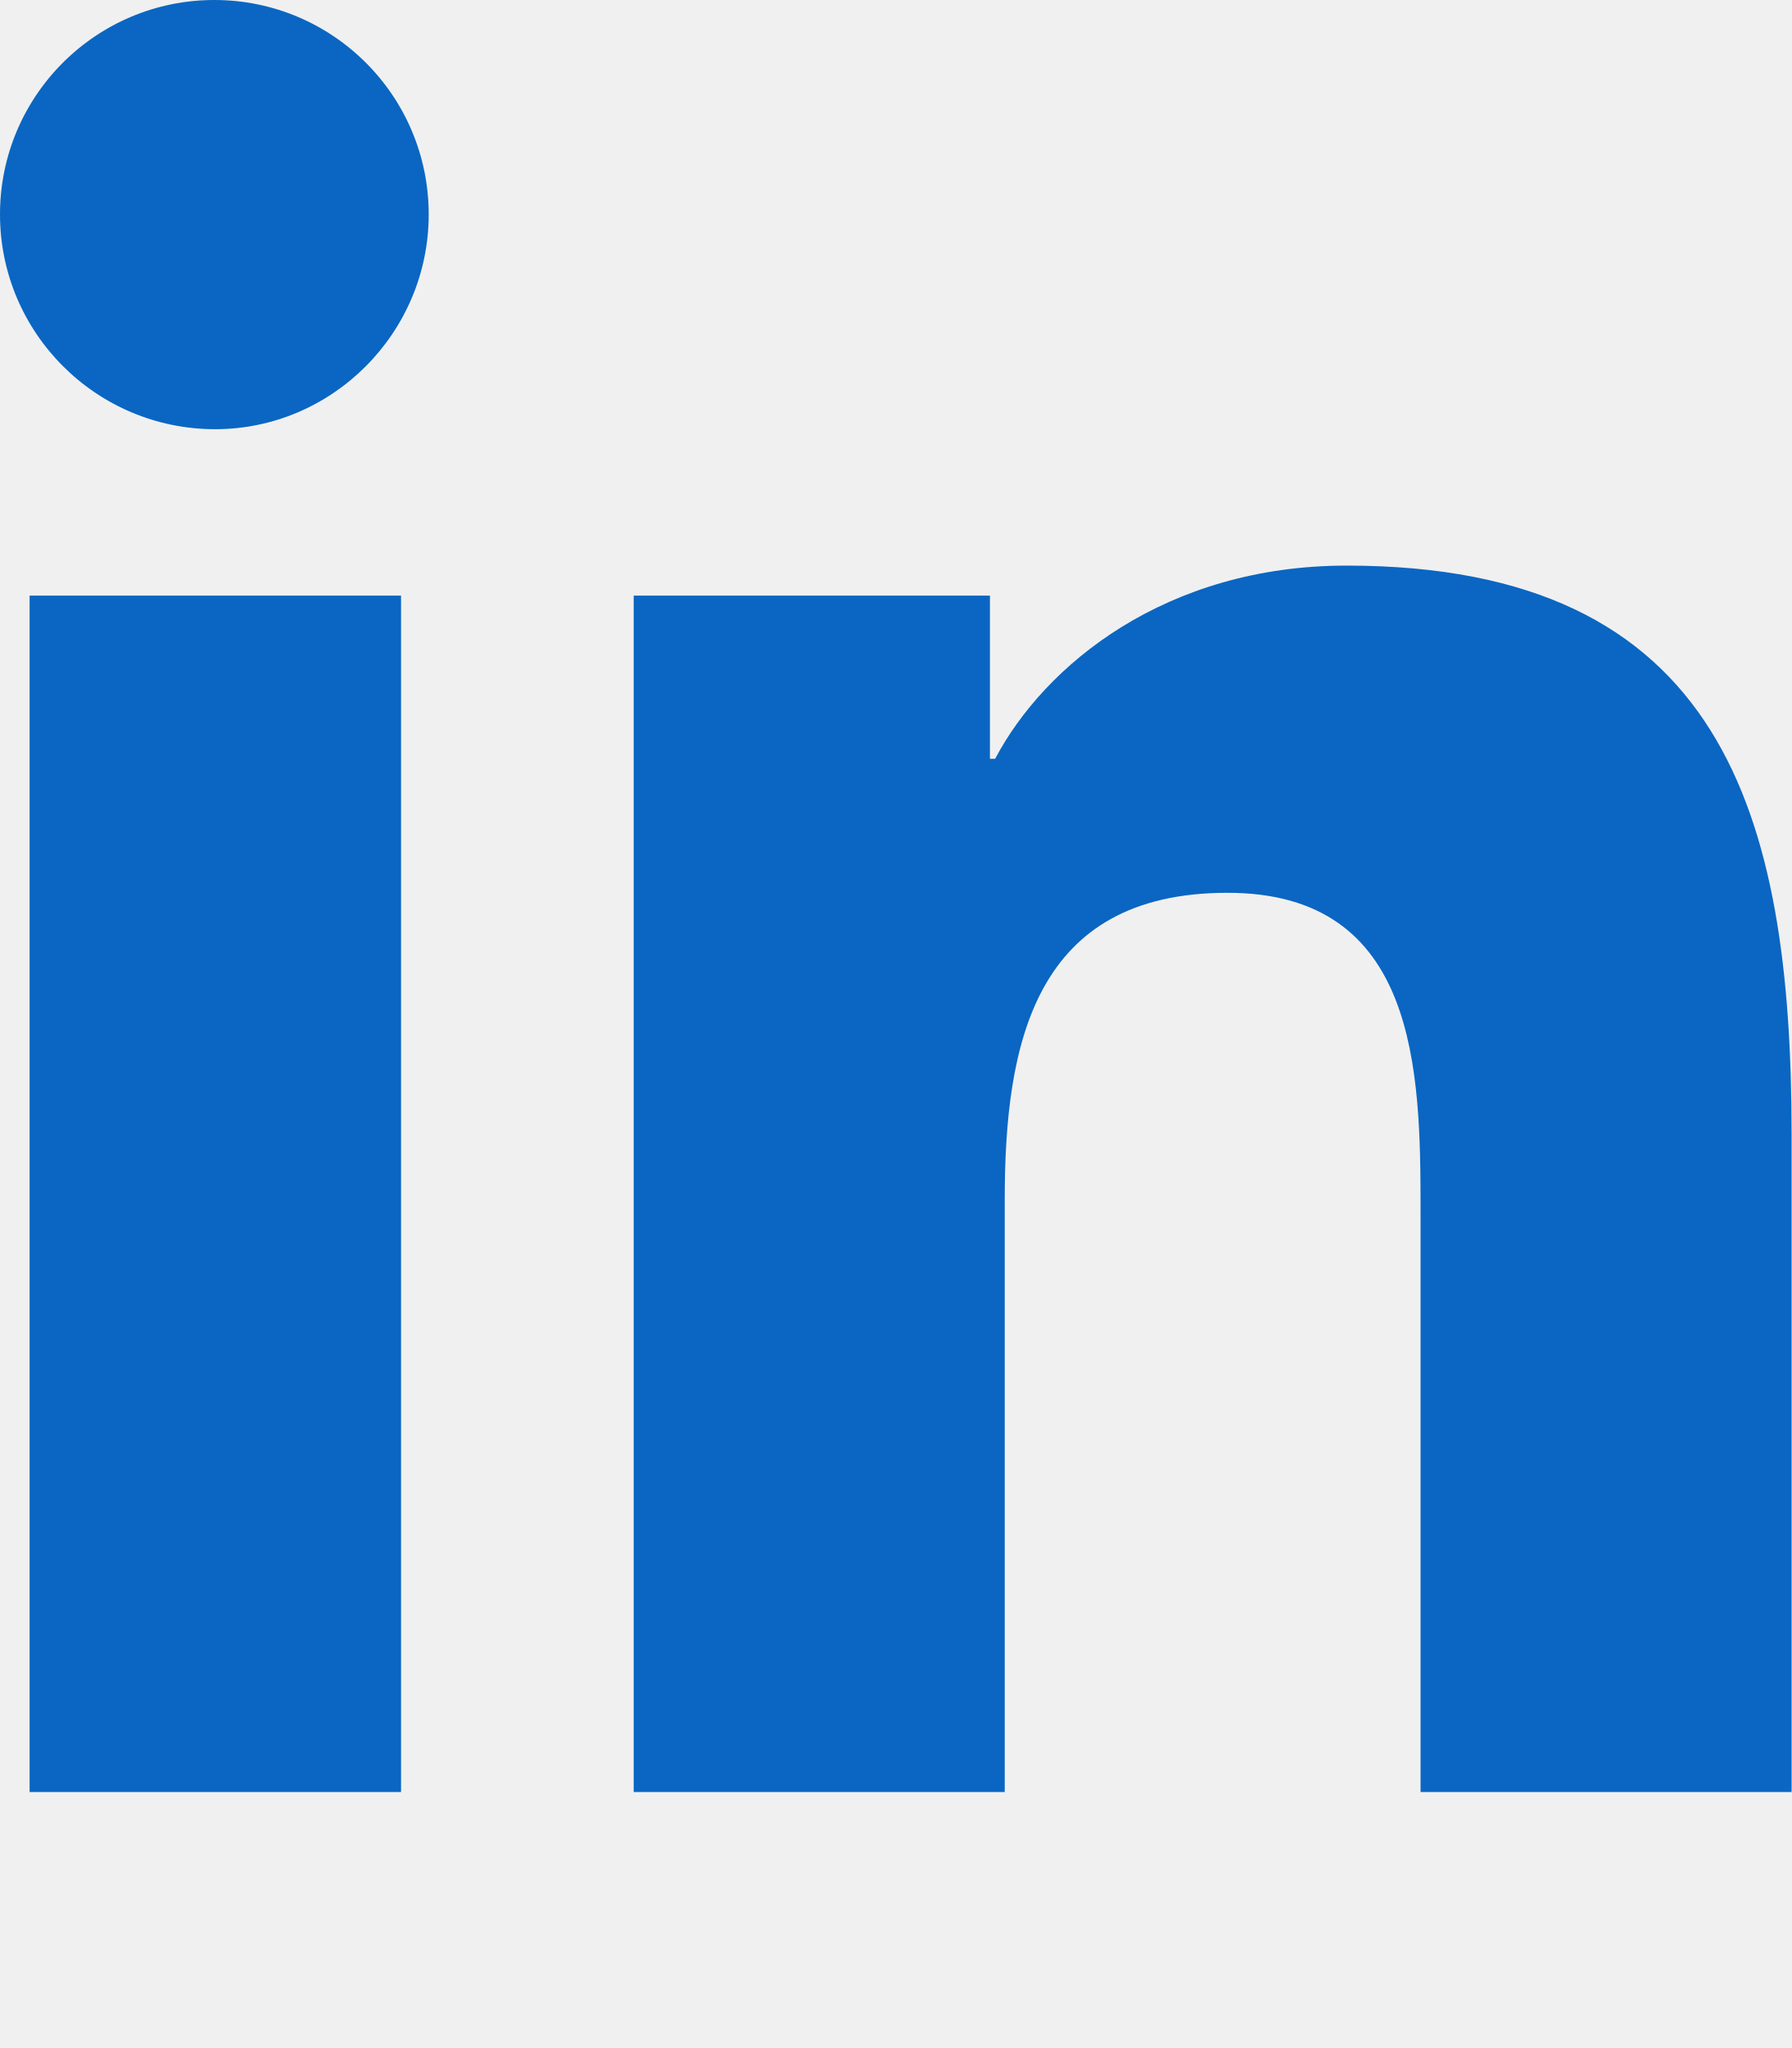
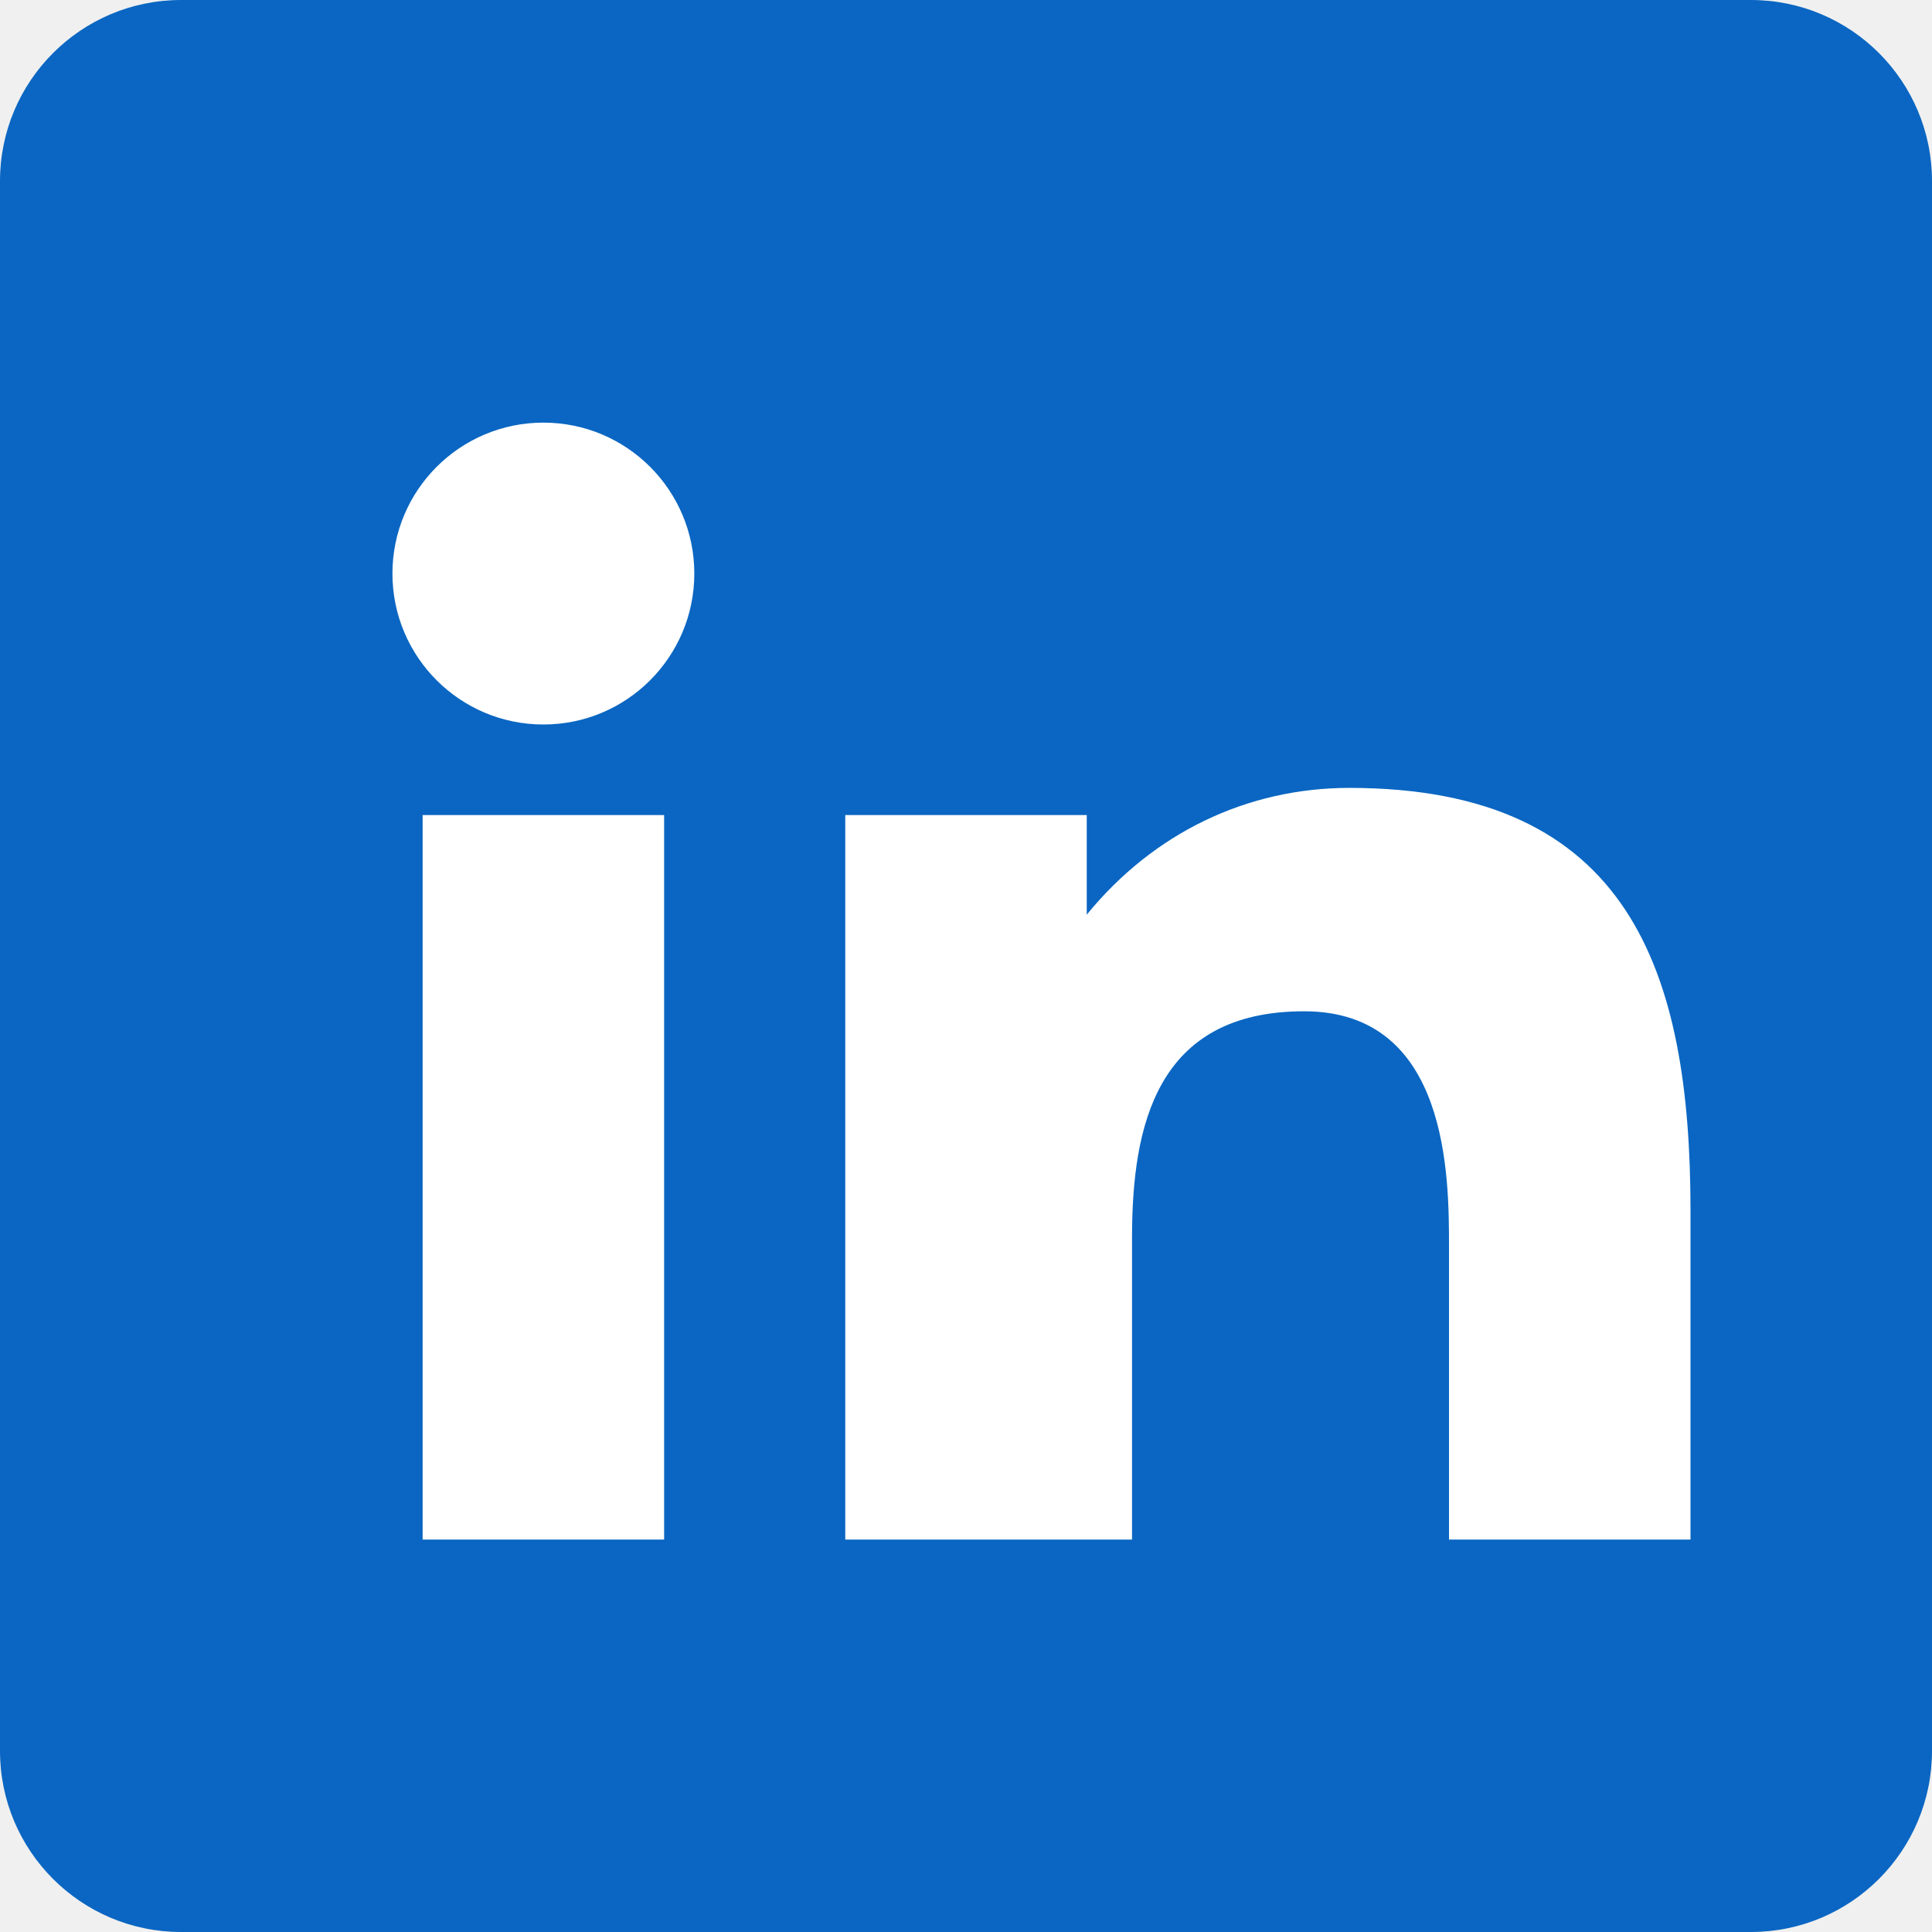
- <svg xmlns="http://www.w3.org/2000/svg" viewBox="0 0 448 512">
-   <path fill="#0A66C2" d="M100.28 448H7.4V148.9h92.88zm-46.49-340.7C24.09 107.3 0 83.2 0 53.6A53.6 53.6 0 0 1 107.2 53.6c0 29.6-24.1 53.7-53.4 53.7zM447.9 448h-92.68V302.4c0-34.7-.7-79.2-48.29-79.2-48.29 0-55.69 37.7-55.69 76.7V448h-92.78V148.9h89.08v40.8h1.3c12.4-23.5 42.69-48.3 87.88-48.3 94 0 111.28 61.9 111.28 142.3V448z" />
+ <svg xmlns="http://www.w3.org/2000/svg" viewBox="0 0 64 64">
+   <rect width="64" height="64" rx="6" fill="#0A66C2" />
+   <circle cx="18" cy="19" r="5" fill="#ffffff" />
+   <rect x="14" y="27" width="8" height="24" fill="#ffffff" />
+   <path fill="#ffffff" d="M28 27h8v3.3c2.2-2.7 5.3-4.2 8.7-4.2 9.3 0 11.3 6.1 11.3 14V51h-8V41.3c0-2.3 0-7.8-4.8-7.8-4.9 0-5.7 3.8-5.7 7.5V51H28z" />
</svg>
